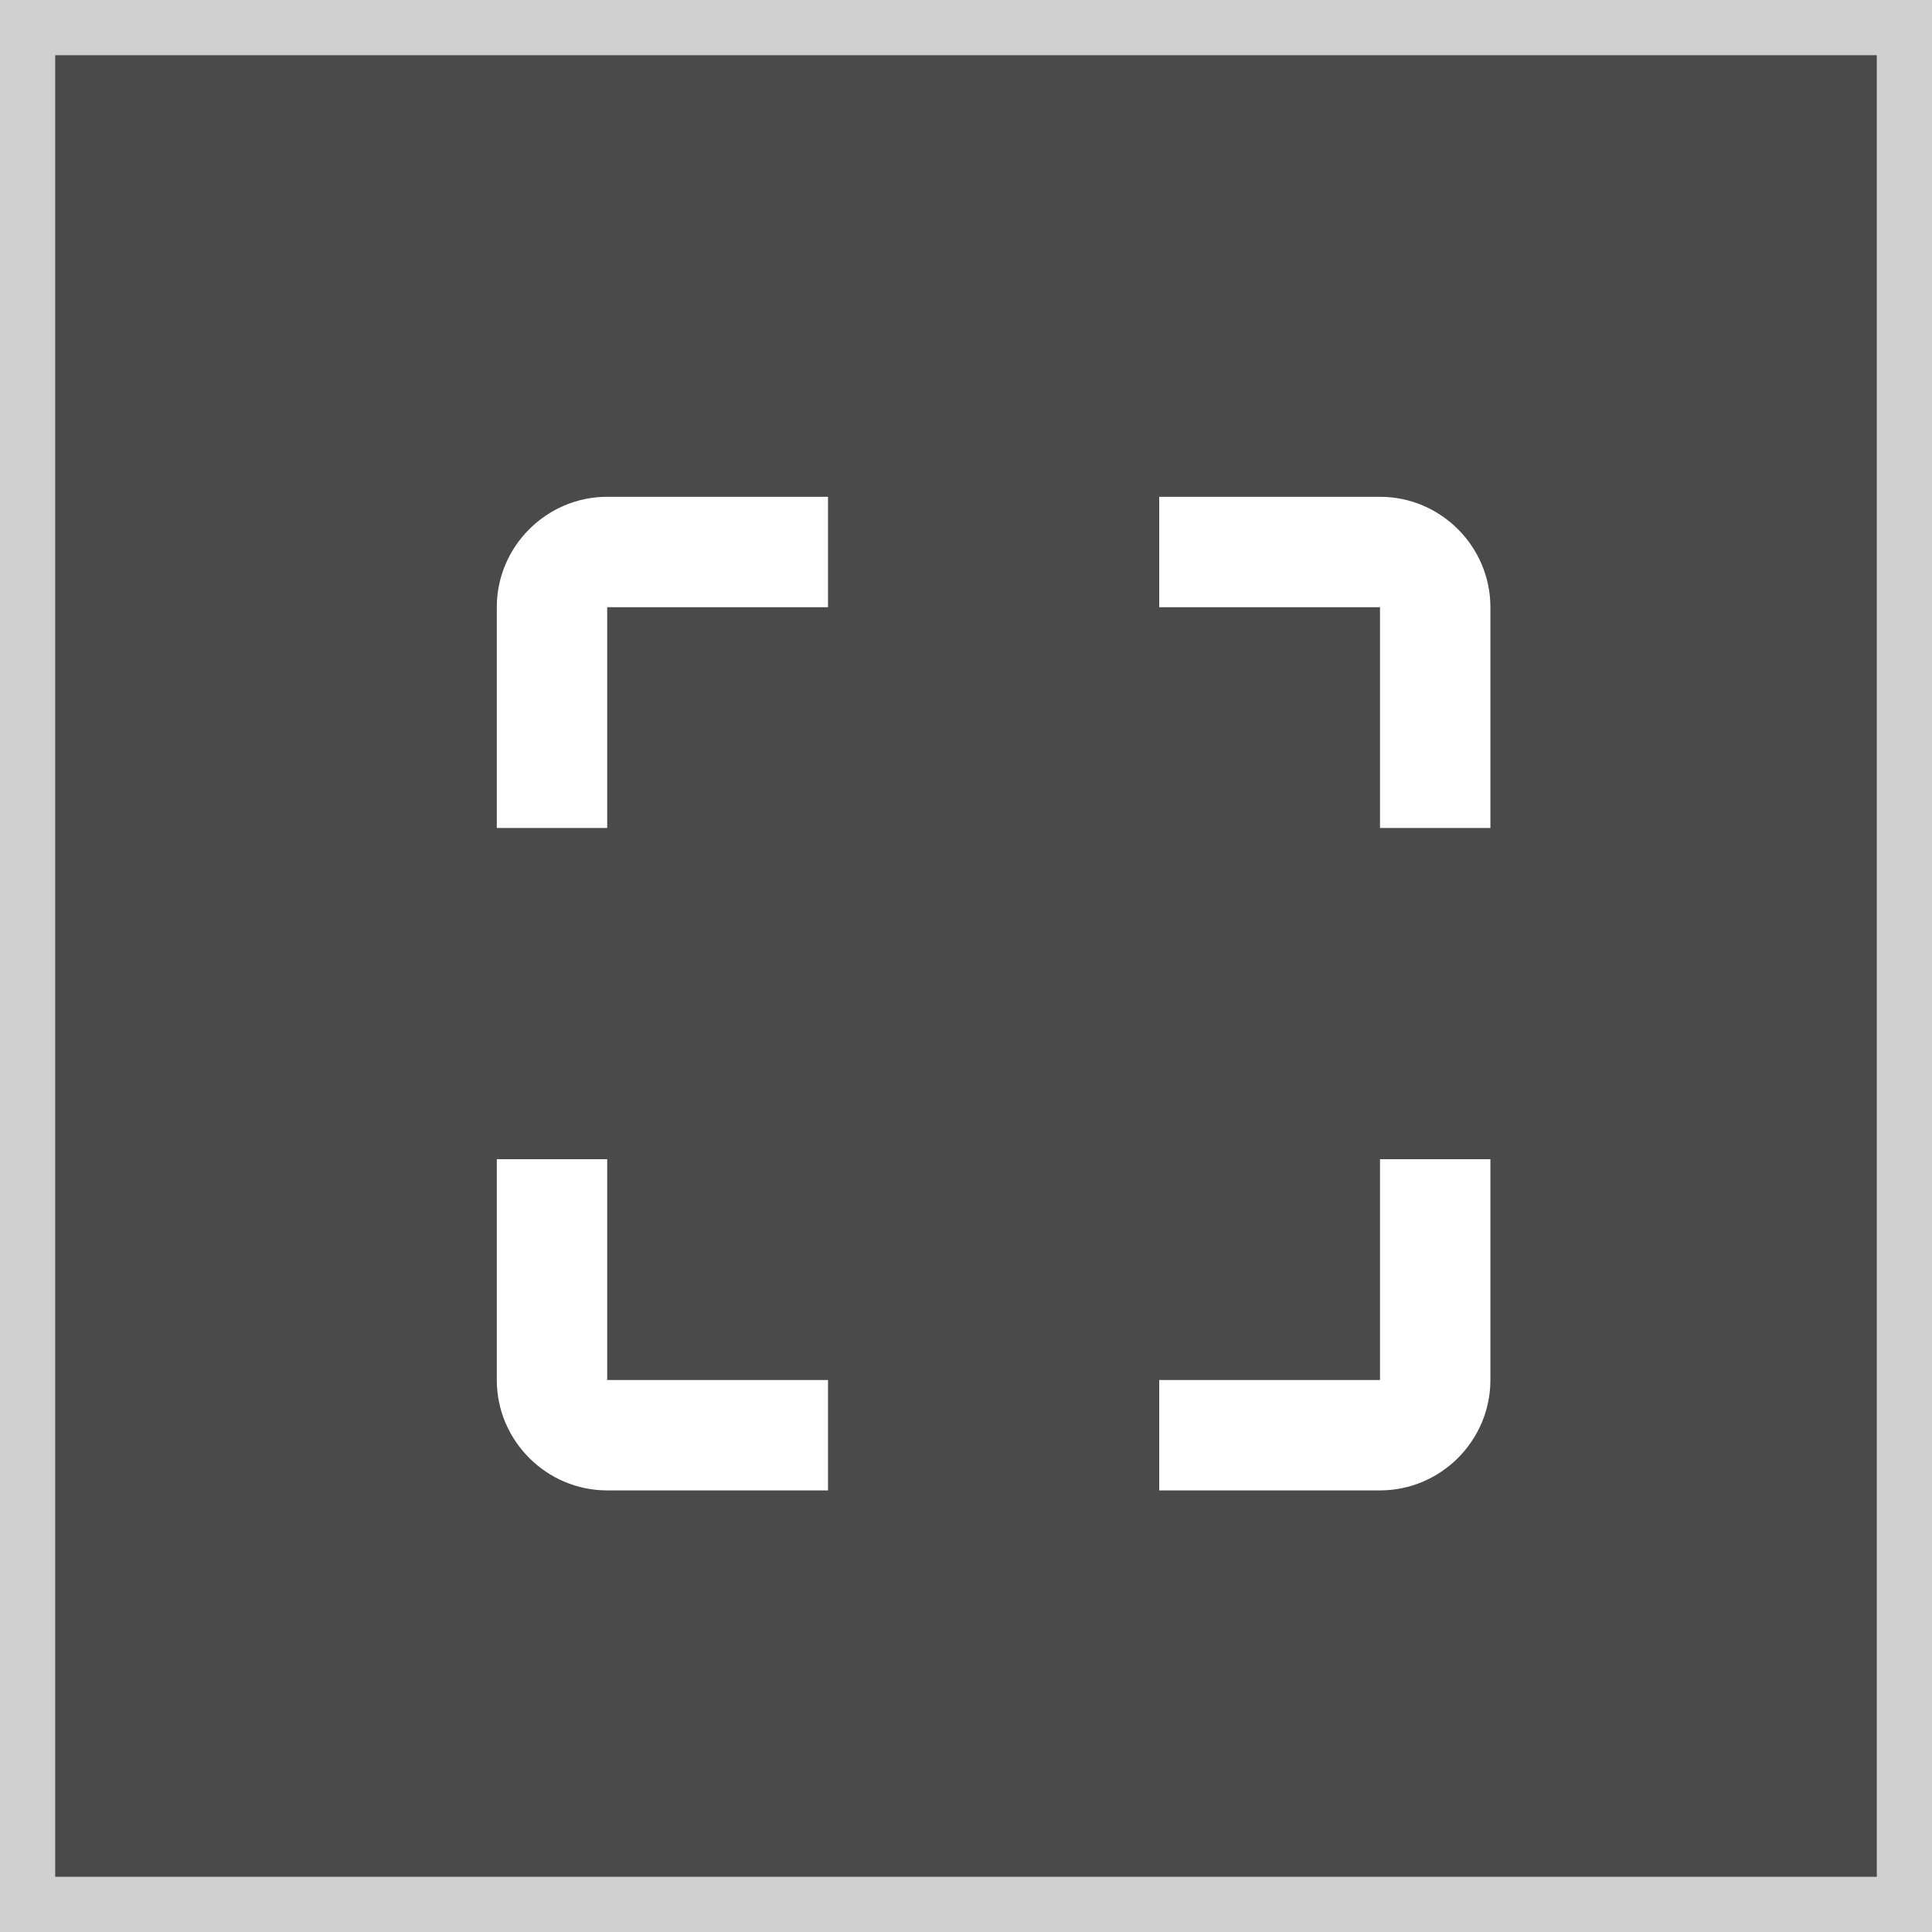
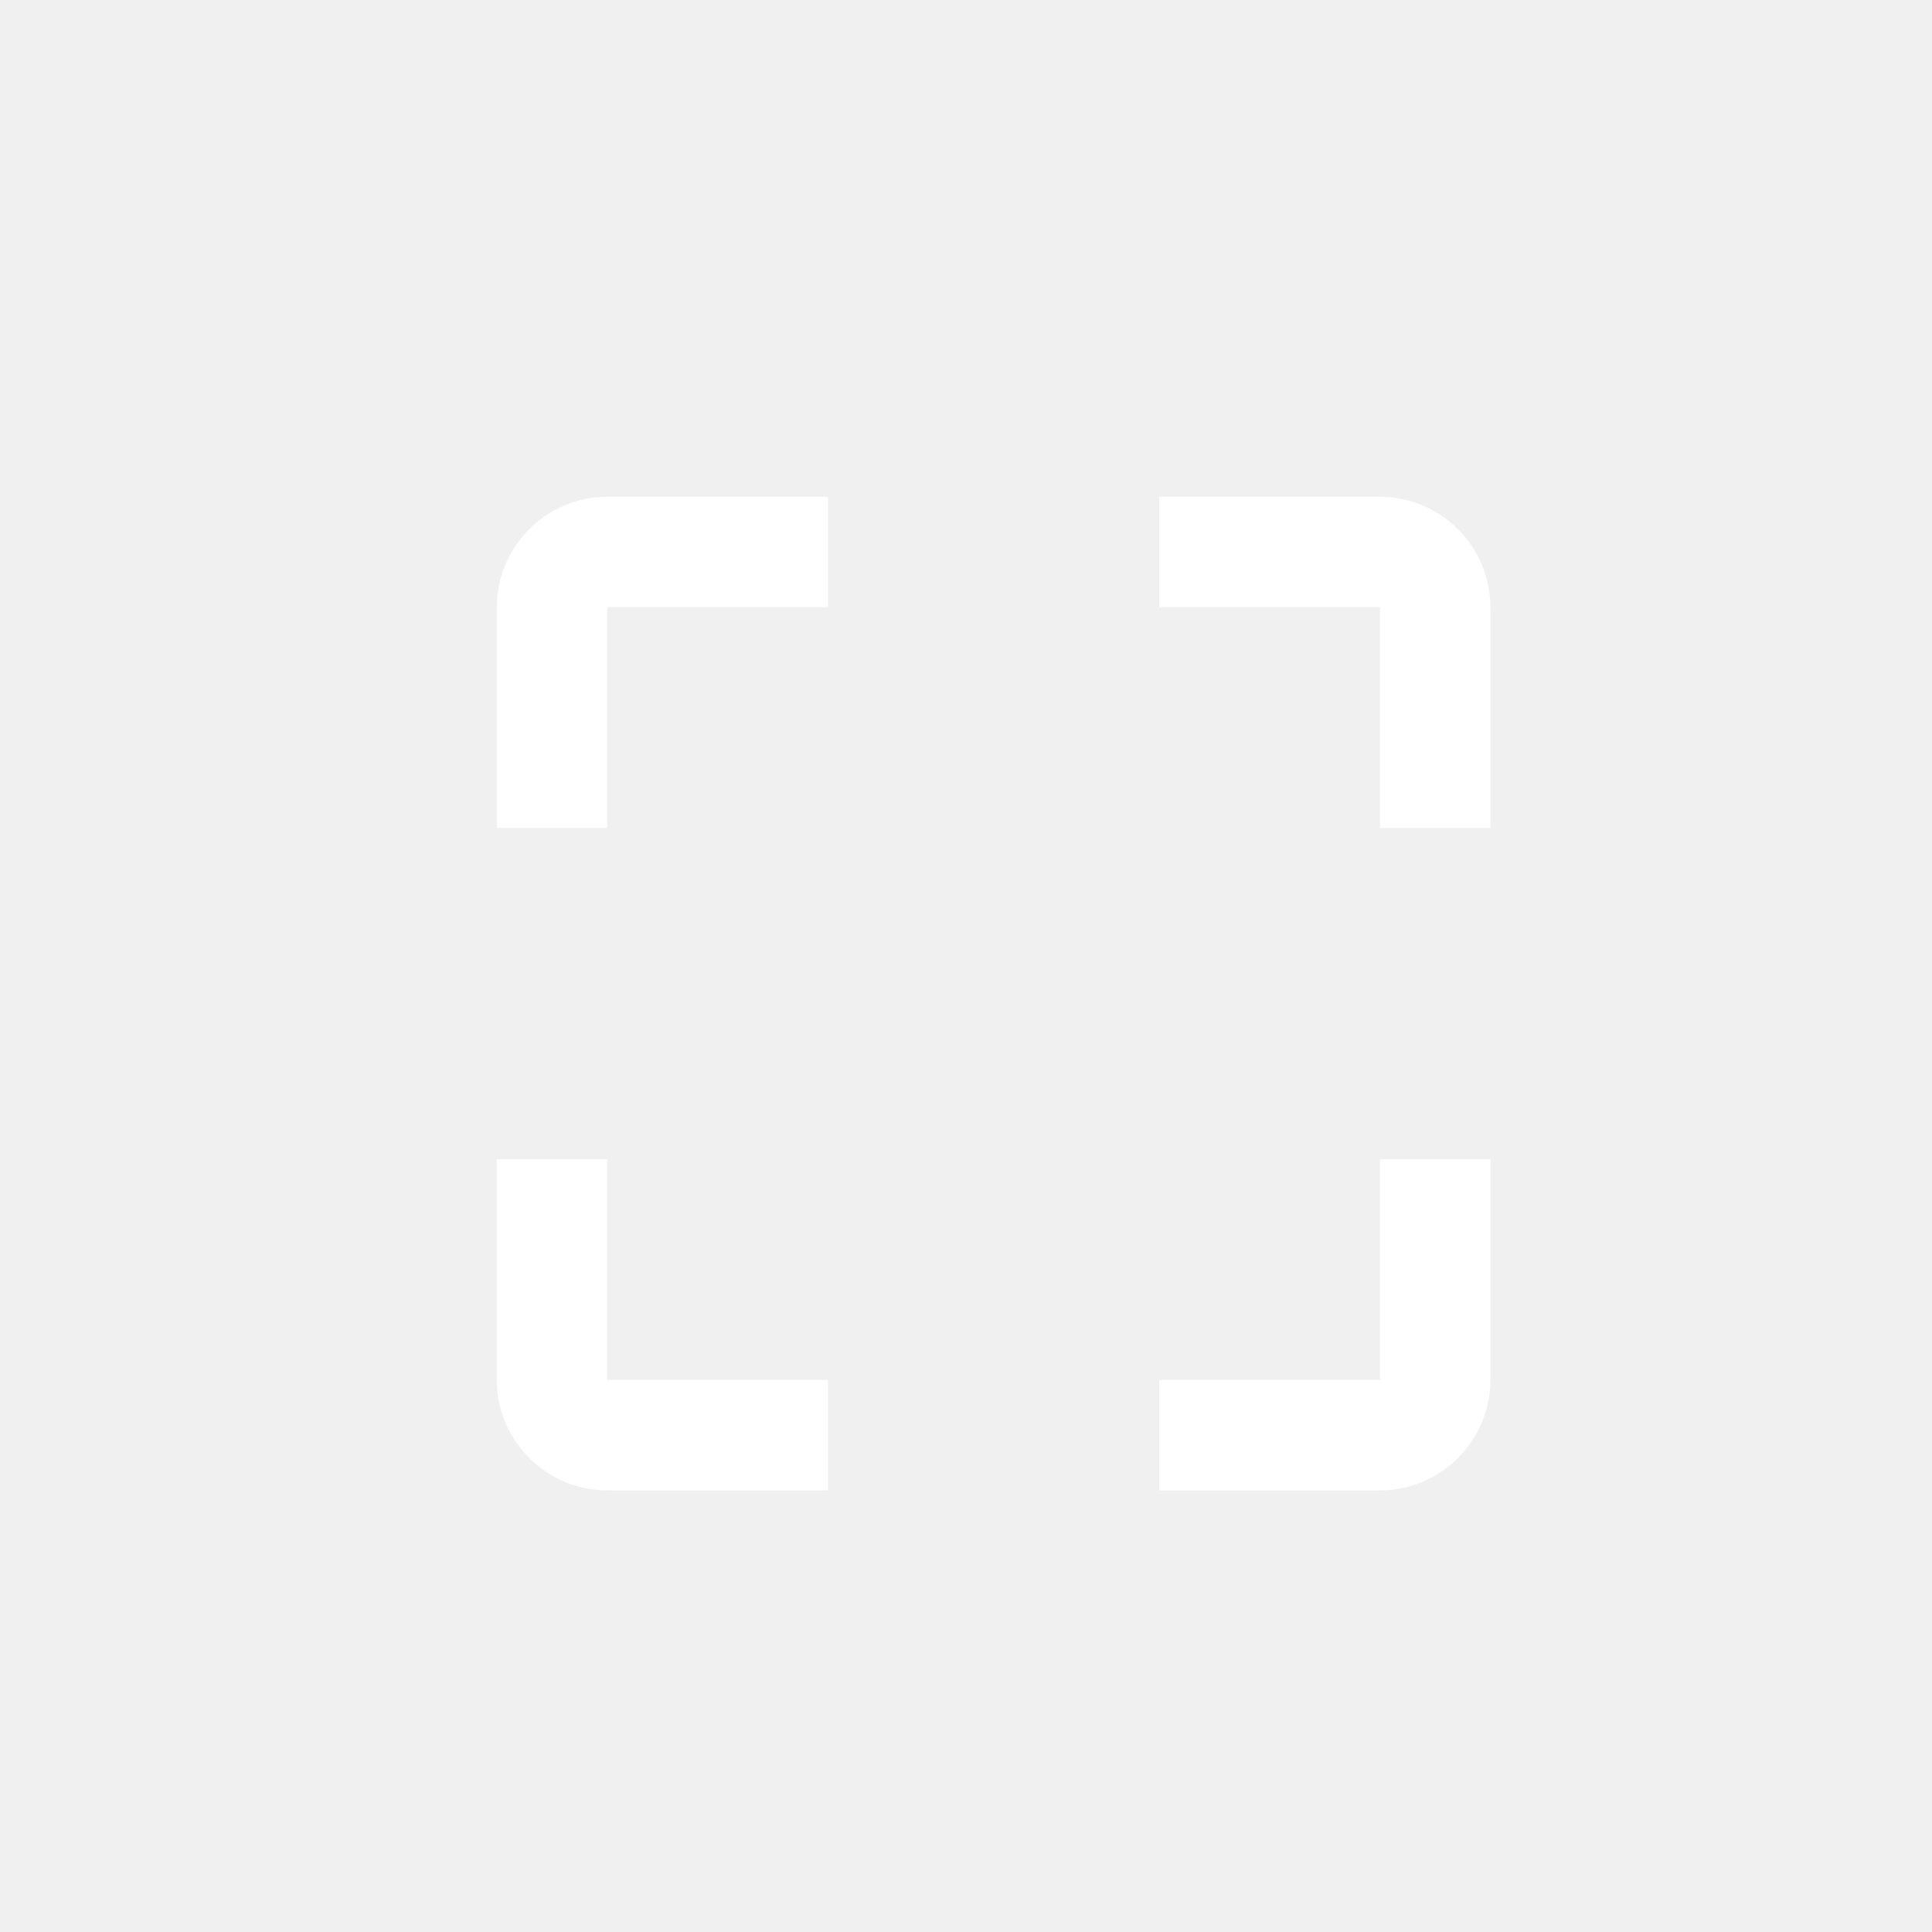
- <svg xmlns="http://www.w3.org/2000/svg" xmlns:xlink="http://www.w3.org/1999/xlink" width="35" height="35" viewBox="0 0 35 35">
-   <defs>
-     <path id="a" d="M0 0v35h35V0z" />
-   </defs>
-   <g fill="none" fill-rule="evenodd">
-     <use fill="#4A4A4A" xlink:href="#a" />
-     <path stroke="#D0D0D0" d="M.5.5h34v34H.5V.5z" />
-     <path d="M9 11v4h2v-4h4V9h-4c-1.1 0-2 .9-2 2zm2 10H9v4c0 1.1.9 2 2 2h4v-2h-4v-4zm14 4h-4v2h4c1.1 0 2-.9 2-2v-4h-2v4zm0-16h-4v2h4v4h2v-4c0-1.1-.9-2-2-2z" fill="#FFF" />
-   </g>
+ <svg xmlns="http://www.w3.org/2000/svg" width="35" height="35" viewBox="0 0 35 35">
+   <path d="M9 11v4h2v-4h4V9h-4c-1.1 0-2 .9-2 2zm2 10H9v4c0 1.1.9 2 2 2h4v-2h-4v-4zm14 4h-4v2h4c1.1 0 2-.9 2-2v-4h-2v4zm0-16h-4v2h4v4h2v-4c0-1.1-.9-2-2-2z" fill="#FFF" />
</svg>
